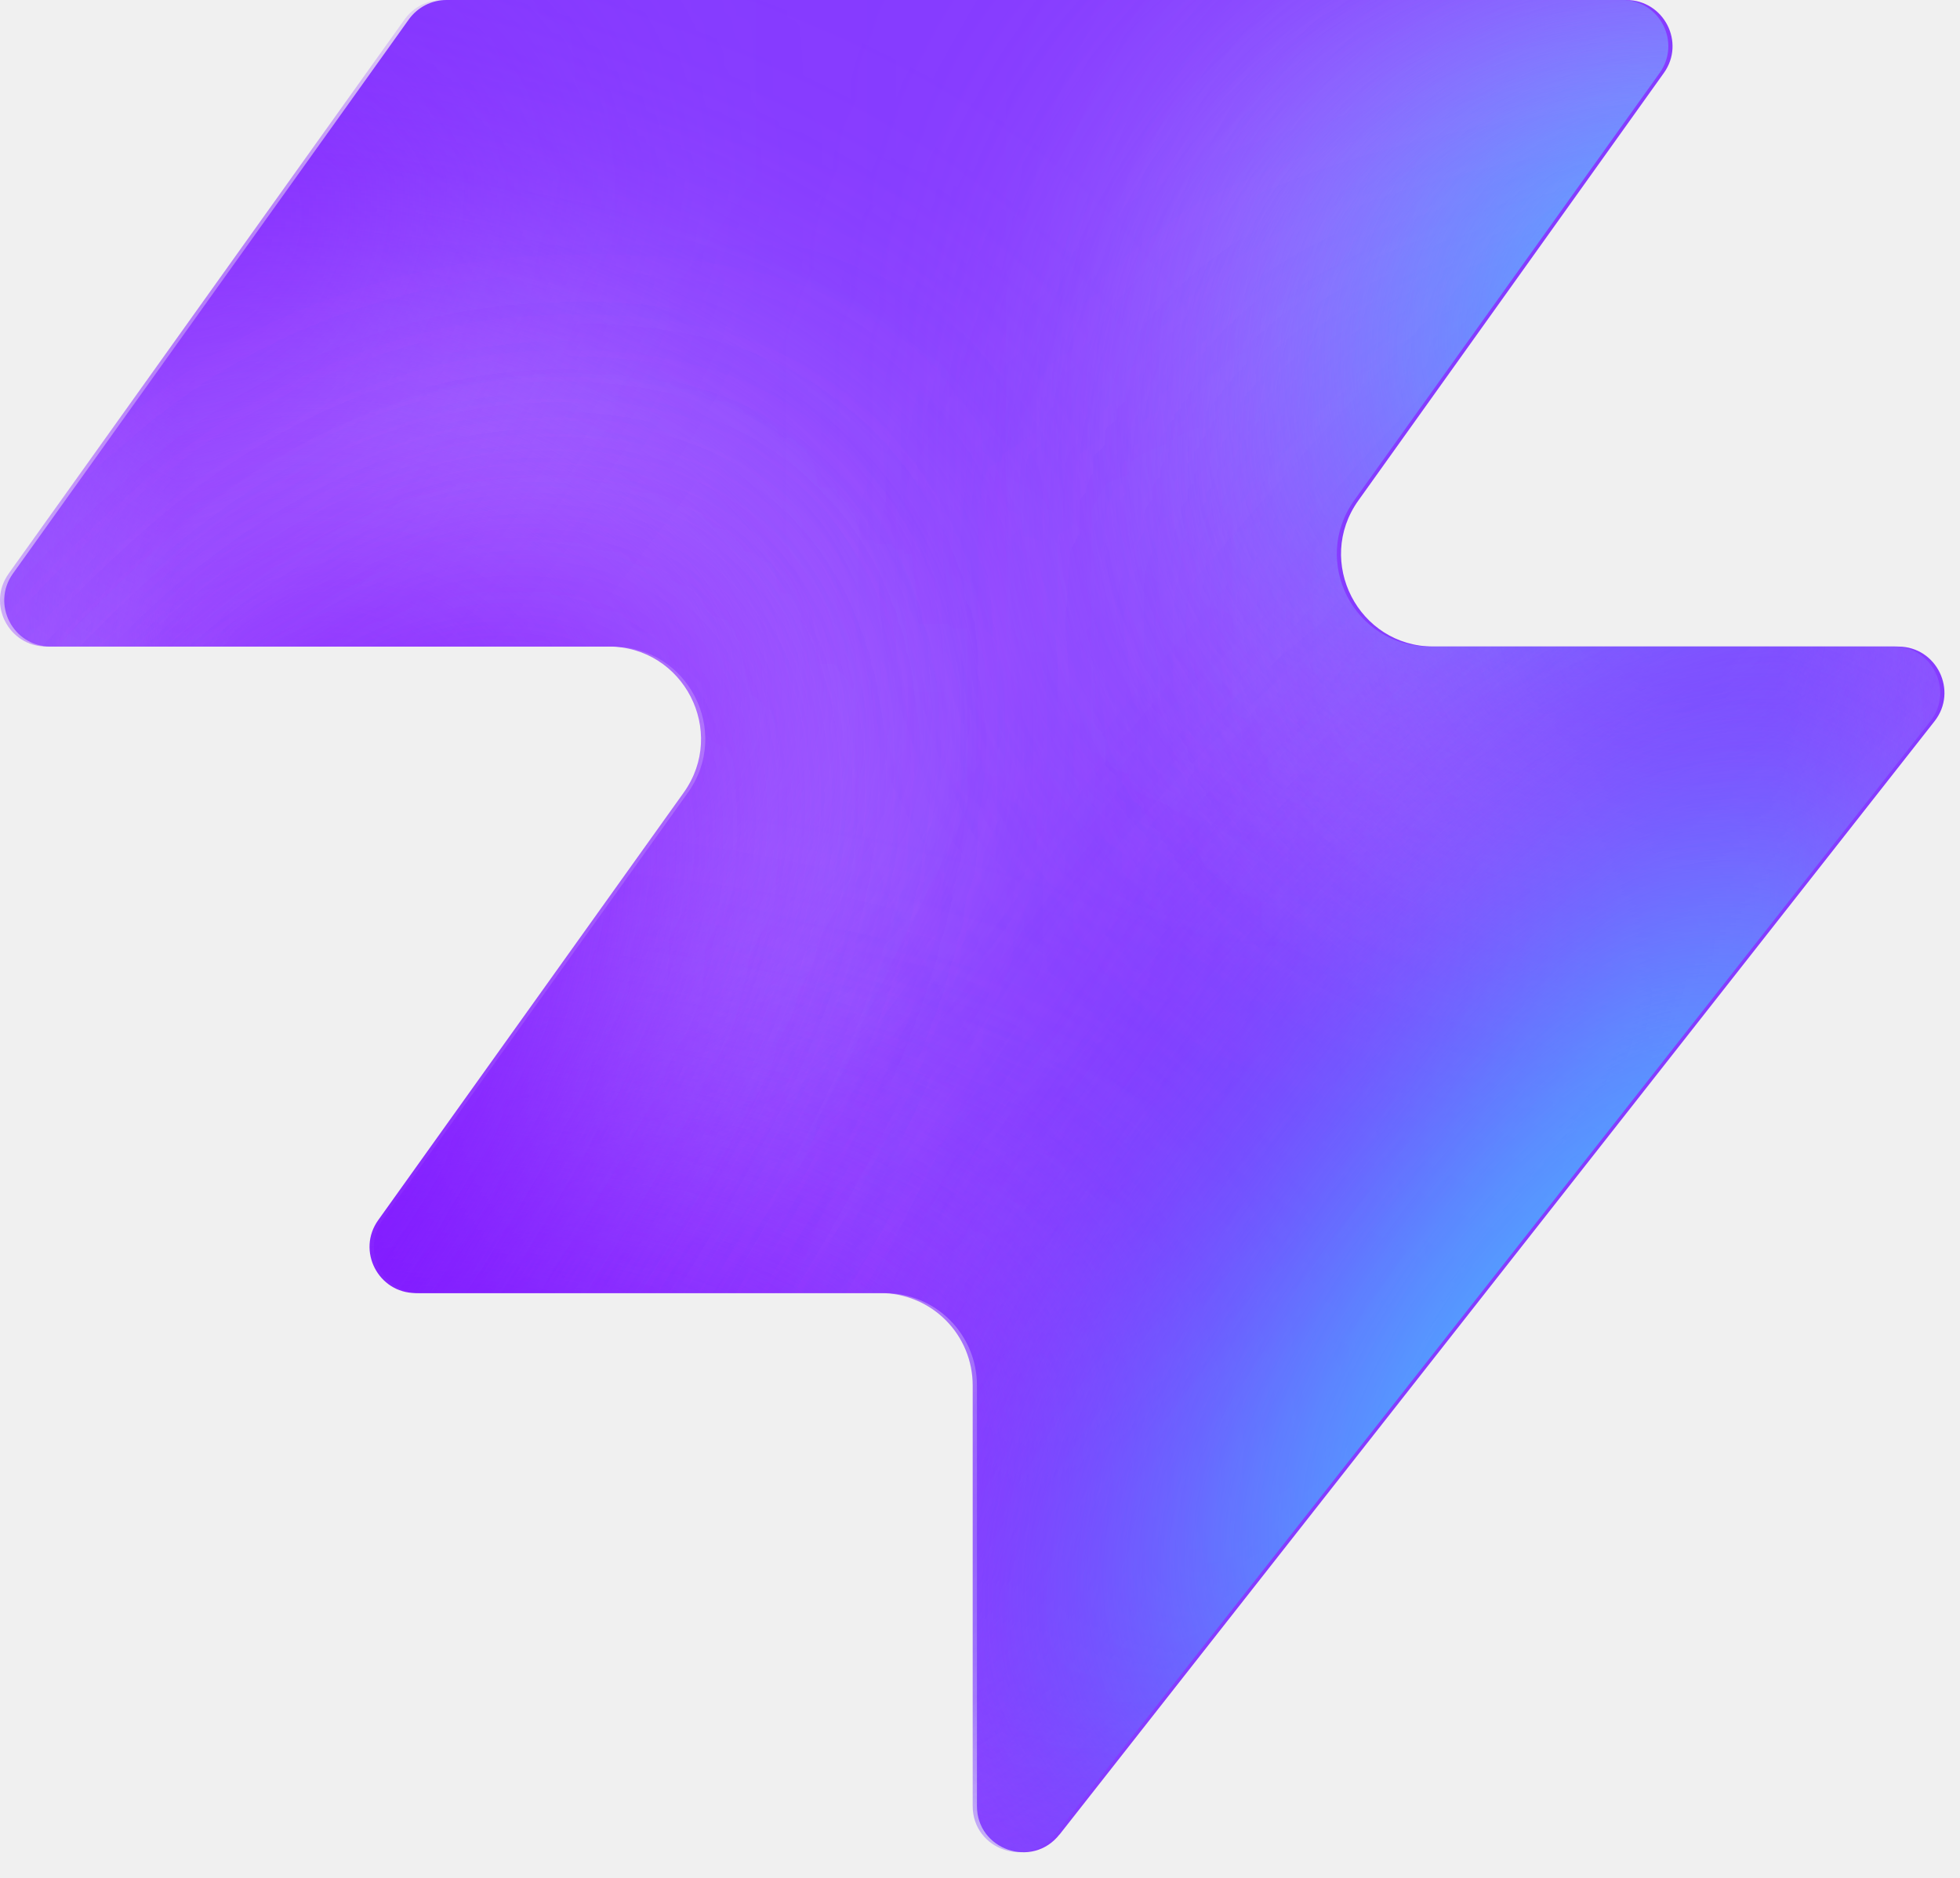
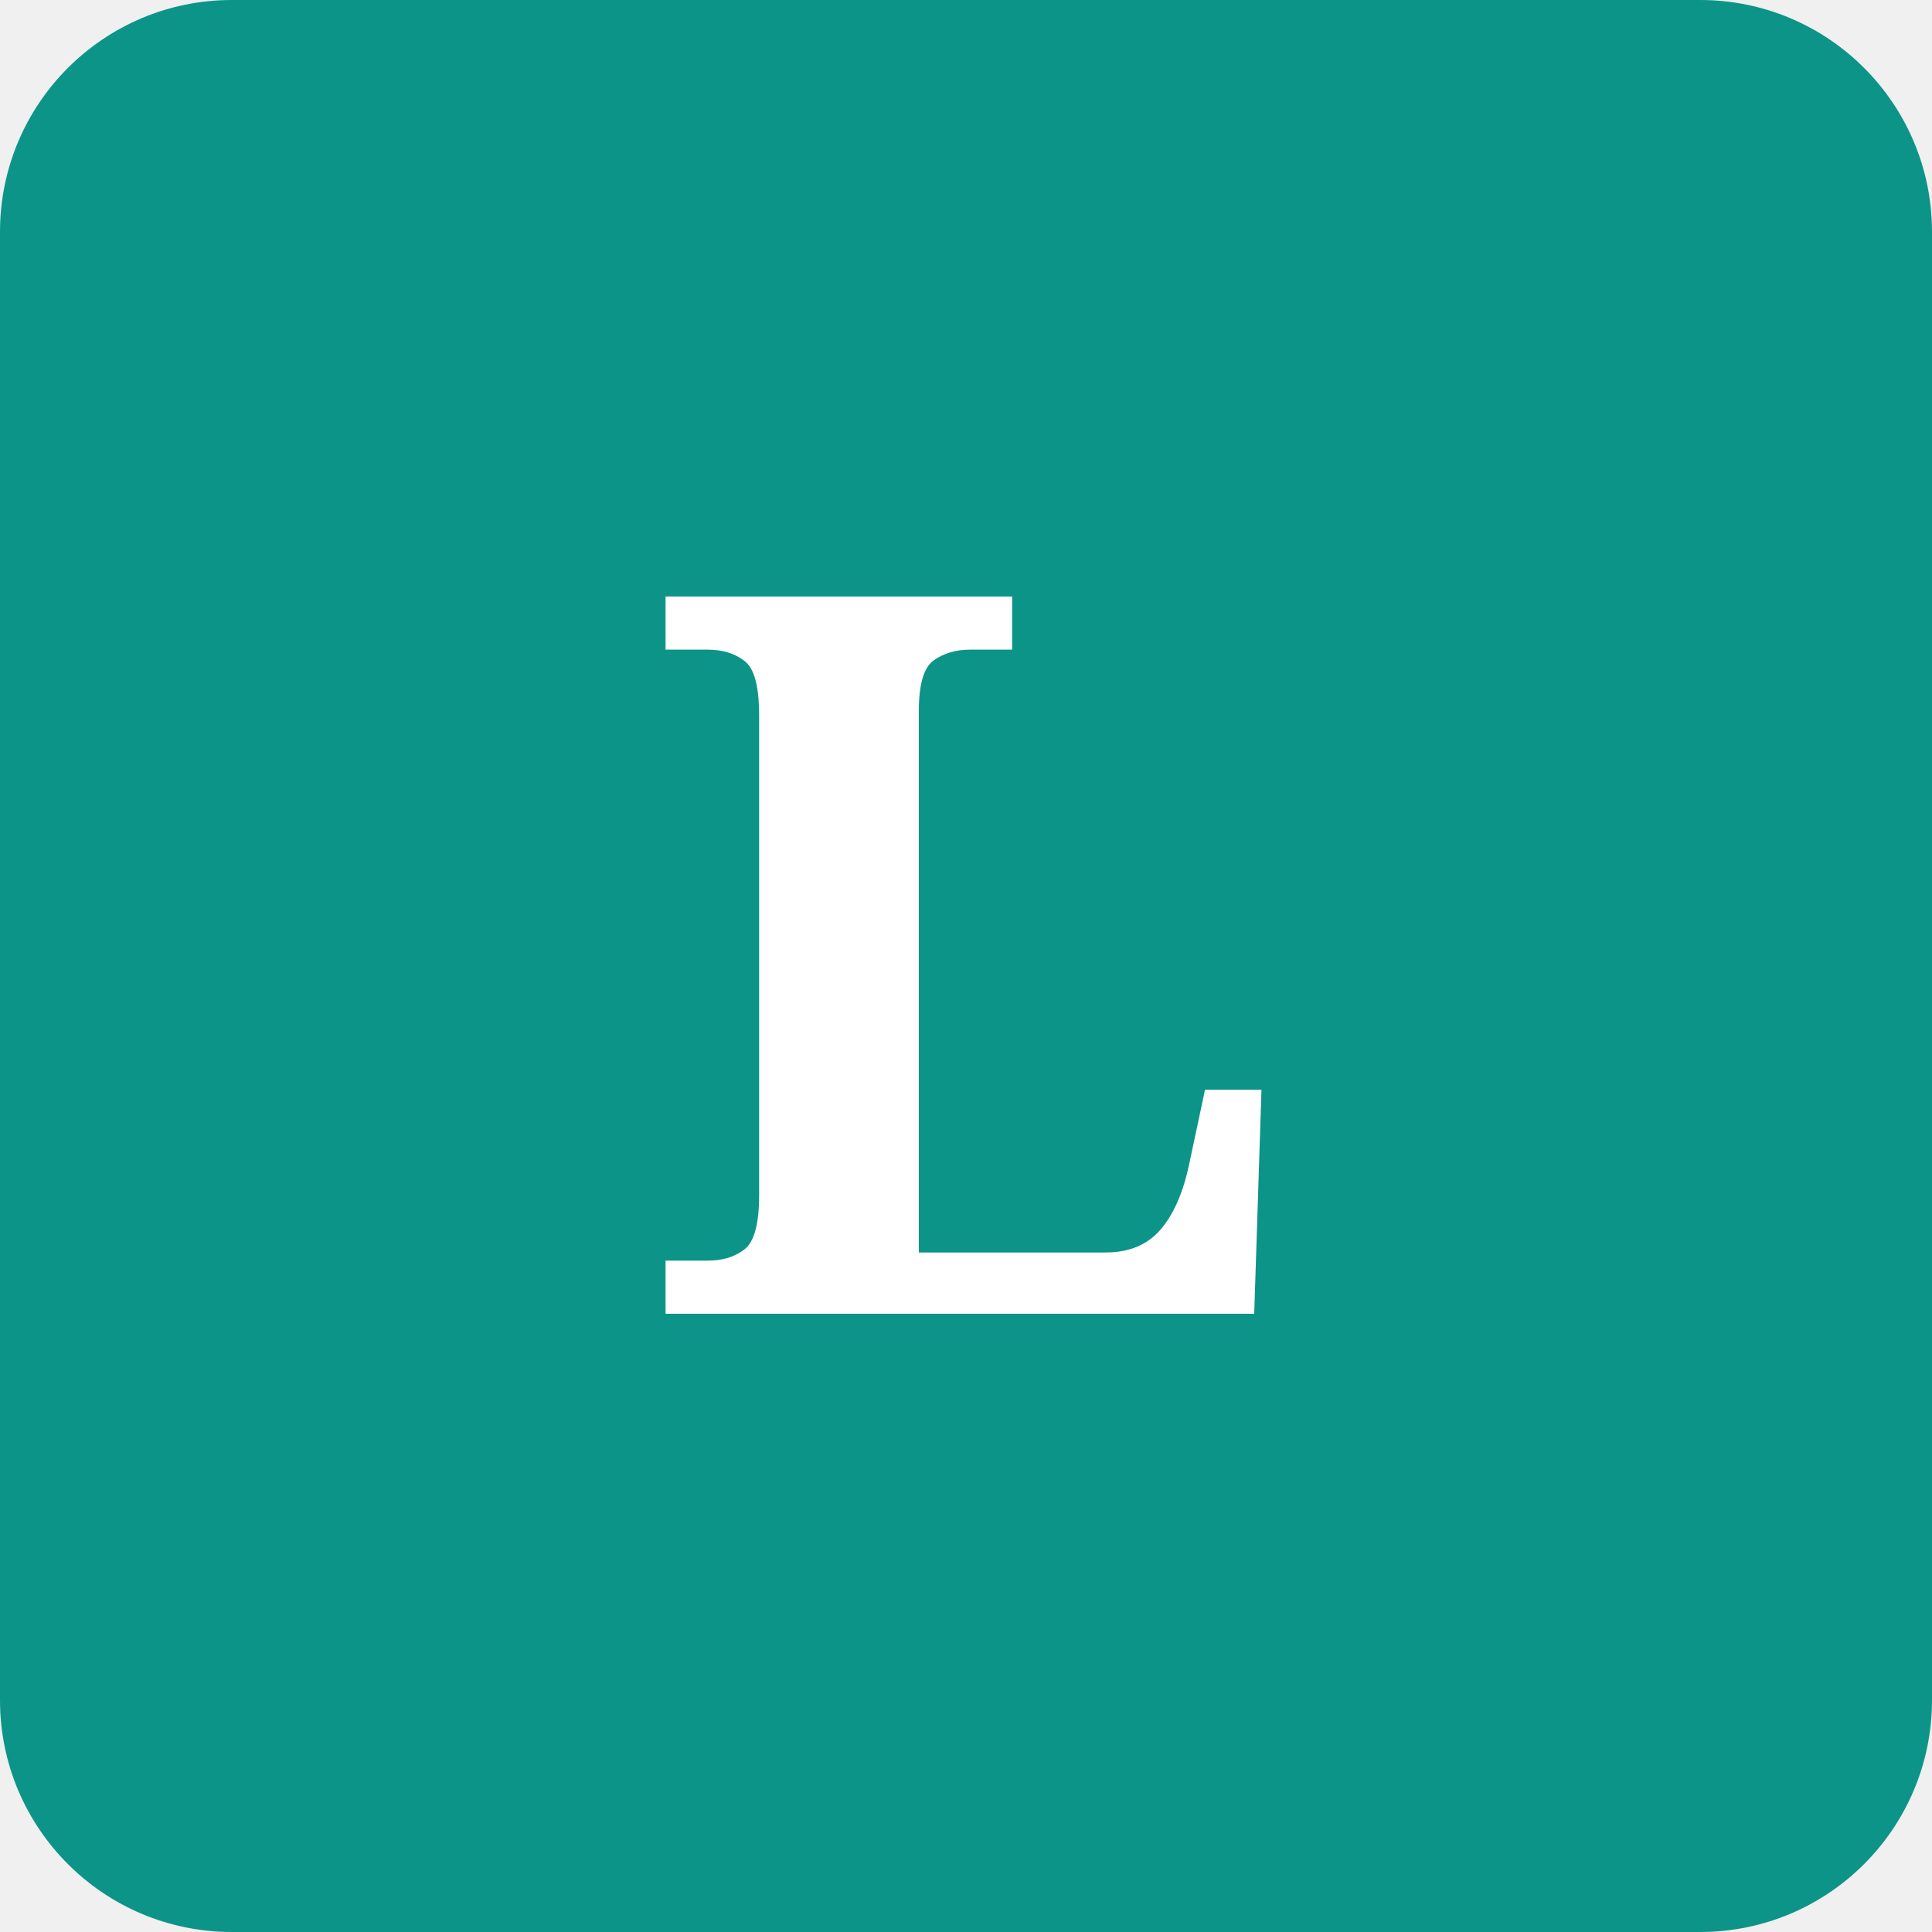
- <svg xmlns="http://www.w3.org/2000/svg" width="48" height="46" fill="none" viewBox="0 0 48 46">
-   <path fill="#863bff" d="M25.946 44.938c-.664.845-2.021.375-2.021-.698V33.937a2.26 2.26 0 0 0-2.262-2.262H10.287c-.92 0-1.456-1.04-.92-1.788l7.48-10.471c1.07-1.497 0-3.578-1.842-3.578H1.237c-.92 0-1.456-1.04-.92-1.788L10.013.474c.214-.297.556-.474.92-.474h28.894c.92 0 1.456 1.04.92 1.788l-7.48 10.471c-1.07 1.498 0 3.579 1.842 3.579h11.377c.943 0 1.473 1.088.89 1.83L25.947 44.94z" style="fill:#863bff;fill:color(display-p3 .525 .23 1);fill-opacity:1" />
-   <mask id="a" width="48" height="46" x="0" y="0" maskUnits="userSpaceOnUse" style="mask-type:alpha">
-     <path fill="#000" d="M25.842 44.938c-.664.844-2.021.375-2.021-.698V33.937a2.26 2.26 0 0 0-2.262-2.262H10.183c-.92 0-1.456-1.04-.92-1.788l7.48-10.471c1.07-1.498 0-3.579-1.842-3.579H1.133c-.92 0-1.456-1.04-.92-1.787L9.91.473c.214-.297.556-.474.92-.474h28.894c.92 0 1.456 1.04.92 1.788l-7.48 10.471c-1.07 1.498 0 3.578 1.842 3.578h11.377c.943 0 1.473 1.088.89 1.832L25.843 44.94z" style="fill:#000;fill-opacity:1" />
-   </mask>
-   <g mask="url(#a)">
-     <g filter="url(#b)">
-       <ellipse cx="5.508" cy="14.704" fill="#ede6ff" rx="5.508" ry="14.704" style="fill:#ede6ff;fill:color(display-p3 .927 .903 1);fill-opacity:1" transform="matrix(.00324 1 1 -.00324 -4.47 31.516)" />
-     </g>
-     <g filter="url(#c)">
-       <ellipse cx="10.399" cy="29.851" fill="#ede6ff" rx="10.399" ry="29.851" style="fill:#ede6ff;fill:color(display-p3 .927 .903 1);fill-opacity:1" transform="matrix(.00324 1 1 -.00324 -39.328 7.883)" />
-     </g>
-     <g filter="url(#d)">
-       <ellipse cx="5.508" cy="30.487" fill="#7e14ff" rx="5.508" ry="30.487" style="fill:#7e14ff;fill:color(display-p3 .492 .077 1);fill-opacity:1" transform="rotate(89.814 -25.913 -14.639)scale(1 -1)" />
-     </g>
-     <g filter="url(#e)">
-       <ellipse cx="5.508" cy="30.599" fill="#7e14ff" rx="5.508" ry="30.599" style="fill:#7e14ff;fill:color(display-p3 .492 .077 1);fill-opacity:1" transform="rotate(89.814 -32.644 -3.334)scale(1 -1)" />
-     </g>
-     <g filter="url(#f)">
-       <ellipse cx="5.508" cy="30.599" fill="#7e14ff" rx="5.508" ry="30.599" style="fill:#7e14ff;fill:color(display-p3 .492 .077 1);fill-opacity:1" transform="matrix(.00324 1 1 -.00324 -34.34 30.47)" />
-     </g>
-     <g filter="url(#g)">
-       <ellipse cx="14.072" cy="22.078" fill="#ede6ff" rx="14.072" ry="22.078" style="fill:#ede6ff;fill:color(display-p3 .927 .903 1);fill-opacity:1" transform="rotate(93.35 24.506 48.493)scale(-1 1)" />
-     </g>
-     <g filter="url(#h)">
-       <ellipse cx="3.47" cy="21.501" fill="#7e14ff" rx="3.47" ry="21.501" style="fill:#7e14ff;fill:color(display-p3 .492 .077 1);fill-opacity:1" transform="rotate(89.009 28.708 47.59)scale(-1 1)" />
-     </g>
-     <g filter="url(#i)">
-       <ellipse cx="3.47" cy="21.501" fill="#7e14ff" rx="3.47" ry="21.501" style="fill:#7e14ff;fill:color(display-p3 .492 .077 1);fill-opacity:1" transform="rotate(89.009 28.708 47.59)scale(-1 1)" />
-     </g>
-     <g filter="url(#j)">
-       <ellipse cx=".387" cy="8.972" fill="#7e14ff" rx="4.407" ry="29.108" style="fill:#7e14ff;fill:color(display-p3 .492 .077 1);fill-opacity:1" transform="rotate(39.51 .387 8.972)" />
-     </g>
-     <g filter="url(#k)">
-       <ellipse cx="47.523" cy="-6.092" fill="#7e14ff" rx="4.407" ry="29.108" style="fill:#7e14ff;fill:color(display-p3 .492 .077 1);fill-opacity:1" transform="rotate(37.892 47.523 -6.092)" />
-     </g>
-     <g filter="url(#l)">
-       <ellipse cx="41.412" cy="6.333" fill="#47bfff" rx="5.971" ry="9.665" style="fill:#47bfff;fill:color(display-p3 .28 .748 1);fill-opacity:1" transform="rotate(37.892 41.412 6.333)" />
-     </g>
-     <g filter="url(#m)">
-       <ellipse cx="-1.879" cy="38.332" fill="#7e14ff" rx="4.407" ry="29.108" style="fill:#7e14ff;fill:color(display-p3 .492 .077 1);fill-opacity:1" transform="rotate(37.892 -1.88 38.332)" />
-     </g>
-     <g filter="url(#n)">
-       <ellipse cx="-1.879" cy="38.332" fill="#7e14ff" rx="4.407" ry="29.108" style="fill:#7e14ff;fill:color(display-p3 .492 .077 1);fill-opacity:1" transform="rotate(37.892 -1.88 38.332)" />
-     </g>
-     <g filter="url(#o)">
-       <ellipse cx="35.651" cy="29.907" fill="#7e14ff" rx="4.407" ry="29.108" style="fill:#7e14ff;fill:color(display-p3 .492 .077 1);fill-opacity:1" transform="rotate(37.892 35.651 29.907)" />
-     </g>
-     <g filter="url(#p)">
-       <ellipse cx="38.418" cy="32.4" fill="#47bfff" rx="5.971" ry="15.297" style="fill:#47bfff;fill:color(display-p3 .28 .748 1);fill-opacity:1" transform="rotate(37.892 38.418 32.4)" />
-     </g>
-   </g>
-   <defs>
-     <filter id="b" width="60.045" height="41.654" x="-19.77" y="16.149" color-interpolation-filters="sRGB" filterUnits="userSpaceOnUse">
-       <feFlood flood-opacity="0" result="BackgroundImageFix" />
-       <feBlend in="SourceGraphic" in2="BackgroundImageFix" result="shape" />
-       <feGaussianBlur result="effect1_foregroundBlur_2002_17158" stdDeviation="7.659" />
-     </filter>
-     <filter id="c" width="90.34" height="51.437" x="-54.613" y="-7.533" color-interpolation-filters="sRGB" filterUnits="userSpaceOnUse">
-       <feFlood flood-opacity="0" result="BackgroundImageFix" />
-       <feBlend in="SourceGraphic" in2="BackgroundImageFix" result="shape" />
-       <feGaussianBlur result="effect1_foregroundBlur_2002_17158" stdDeviation="7.659" />
-     </filter>
-     <filter id="d" width="79.355" height="29.4" x="-49.64" y="2.03" color-interpolation-filters="sRGB" filterUnits="userSpaceOnUse">
-       <feFlood flood-opacity="0" result="BackgroundImageFix" />
-       <feBlend in="SourceGraphic" in2="BackgroundImageFix" result="shape" />
-       <feGaussianBlur result="effect1_foregroundBlur_2002_17158" stdDeviation="4.596" />
-     </filter>
-     <filter id="e" width="79.579" height="29.4" x="-45.045" y="20.029" color-interpolation-filters="sRGB" filterUnits="userSpaceOnUse">
-       <feFlood flood-opacity="0" result="BackgroundImageFix" />
-       <feBlend in="SourceGraphic" in2="BackgroundImageFix" result="shape" />
-       <feGaussianBlur result="effect1_foregroundBlur_2002_17158" stdDeviation="4.596" />
-     </filter>
-     <filter id="f" width="79.579" height="29.4" x="-43.513" y="21.178" color-interpolation-filters="sRGB" filterUnits="userSpaceOnUse">
-       <feFlood flood-opacity="0" result="BackgroundImageFix" />
-       <feBlend in="SourceGraphic" in2="BackgroundImageFix" result="shape" />
-       <feGaussianBlur result="effect1_foregroundBlur_2002_17158" stdDeviation="4.596" />
-     </filter>
-     <filter id="g" width="74.749" height="58.852" x="15.756" y="-17.901" color-interpolation-filters="sRGB" filterUnits="userSpaceOnUse">
-       <feFlood flood-opacity="0" result="BackgroundImageFix" />
-       <feBlend in="SourceGraphic" in2="BackgroundImageFix" result="shape" />
-       <feGaussianBlur result="effect1_foregroundBlur_2002_17158" stdDeviation="7.659" />
-     </filter>
-     <filter id="h" width="61.377" height="25.362" x="23.548" y="2.284" color-interpolation-filters="sRGB" filterUnits="userSpaceOnUse">
-       <feFlood flood-opacity="0" result="BackgroundImageFix" />
-       <feBlend in="SourceGraphic" in2="BackgroundImageFix" result="shape" />
-       <feGaussianBlur result="effect1_foregroundBlur_2002_17158" stdDeviation="4.596" />
-     </filter>
-     <filter id="i" width="61.377" height="25.362" x="23.548" y="2.284" color-interpolation-filters="sRGB" filterUnits="userSpaceOnUse">
-       <feFlood flood-opacity="0" result="BackgroundImageFix" />
-       <feBlend in="SourceGraphic" in2="BackgroundImageFix" result="shape" />
-       <feGaussianBlur result="effect1_foregroundBlur_2002_17158" stdDeviation="4.596" />
-     </filter>
-     <filter id="j" width="56.045" height="63.649" x="-27.636" y="-22.853" color-interpolation-filters="sRGB" filterUnits="userSpaceOnUse">
-       <feFlood flood-opacity="0" result="BackgroundImageFix" />
-       <feBlend in="SourceGraphic" in2="BackgroundImageFix" result="shape" />
-       <feGaussianBlur result="effect1_foregroundBlur_2002_17158" stdDeviation="4.596" />
-     </filter>
-     <filter id="k" width="54.814" height="64.646" x="20.116" y="-38.415" color-interpolation-filters="sRGB" filterUnits="userSpaceOnUse">
-       <feFlood flood-opacity="0" result="BackgroundImageFix" />
-       <feBlend in="SourceGraphic" in2="BackgroundImageFix" result="shape" />
-       <feGaussianBlur result="effect1_foregroundBlur_2002_17158" stdDeviation="4.596" />
-     </filter>
-     <filter id="l" width="33.541" height="35.313" x="24.641" y="-11.323" color-interpolation-filters="sRGB" filterUnits="userSpaceOnUse">
-       <feFlood flood-opacity="0" result="BackgroundImageFix" />
-       <feBlend in="SourceGraphic" in2="BackgroundImageFix" result="shape" />
-       <feGaussianBlur result="effect1_foregroundBlur_2002_17158" stdDeviation="4.596" />
-     </filter>
-     <filter id="m" width="54.814" height="64.646" x="-29.286" y="6.009" color-interpolation-filters="sRGB" filterUnits="userSpaceOnUse">
-       <feFlood flood-opacity="0" result="BackgroundImageFix" />
-       <feBlend in="SourceGraphic" in2="BackgroundImageFix" result="shape" />
-       <feGaussianBlur result="effect1_foregroundBlur_2002_17158" stdDeviation="4.596" />
-     </filter>
-     <filter id="n" width="54.814" height="64.646" x="-29.286" y="6.009" color-interpolation-filters="sRGB" filterUnits="userSpaceOnUse">
-       <feFlood flood-opacity="0" result="BackgroundImageFix" />
-       <feBlend in="SourceGraphic" in2="BackgroundImageFix" result="shape" />
-       <feGaussianBlur result="effect1_foregroundBlur_2002_17158" stdDeviation="4.596" />
-     </filter>
-     <filter id="o" width="54.814" height="64.646" x="8.244" y="-2.416" color-interpolation-filters="sRGB" filterUnits="userSpaceOnUse">
-       <feFlood flood-opacity="0" result="BackgroundImageFix" />
-       <feBlend in="SourceGraphic" in2="BackgroundImageFix" result="shape" />
-       <feGaussianBlur result="effect1_foregroundBlur_2002_17158" stdDeviation="4.596" />
-     </filter>
-     <filter id="p" width="39.409" height="43.623" x="18.713" y="10.588" color-interpolation-filters="sRGB" filterUnits="userSpaceOnUse">
-       <feFlood flood-opacity="0" result="BackgroundImageFix" />
-       <feBlend in="SourceGraphic" in2="BackgroundImageFix" result="shape" />
-       <feGaussianBlur result="effect1_foregroundBlur_2002_17158" stdDeviation="4.596" />
-     </filter>
-   </defs>
+ <svg xmlns="http://www.w3.org/2000/svg" viewBox="0 0 100 100">
+   <rect width="100" height="100" rx="12" fill="#0d9488" />
+   <text x="50" y="68" text-anchor="middle" font-family="Georgia, serif" font-size="52" font-weight="700" fill="white">L</text>
</svg>
